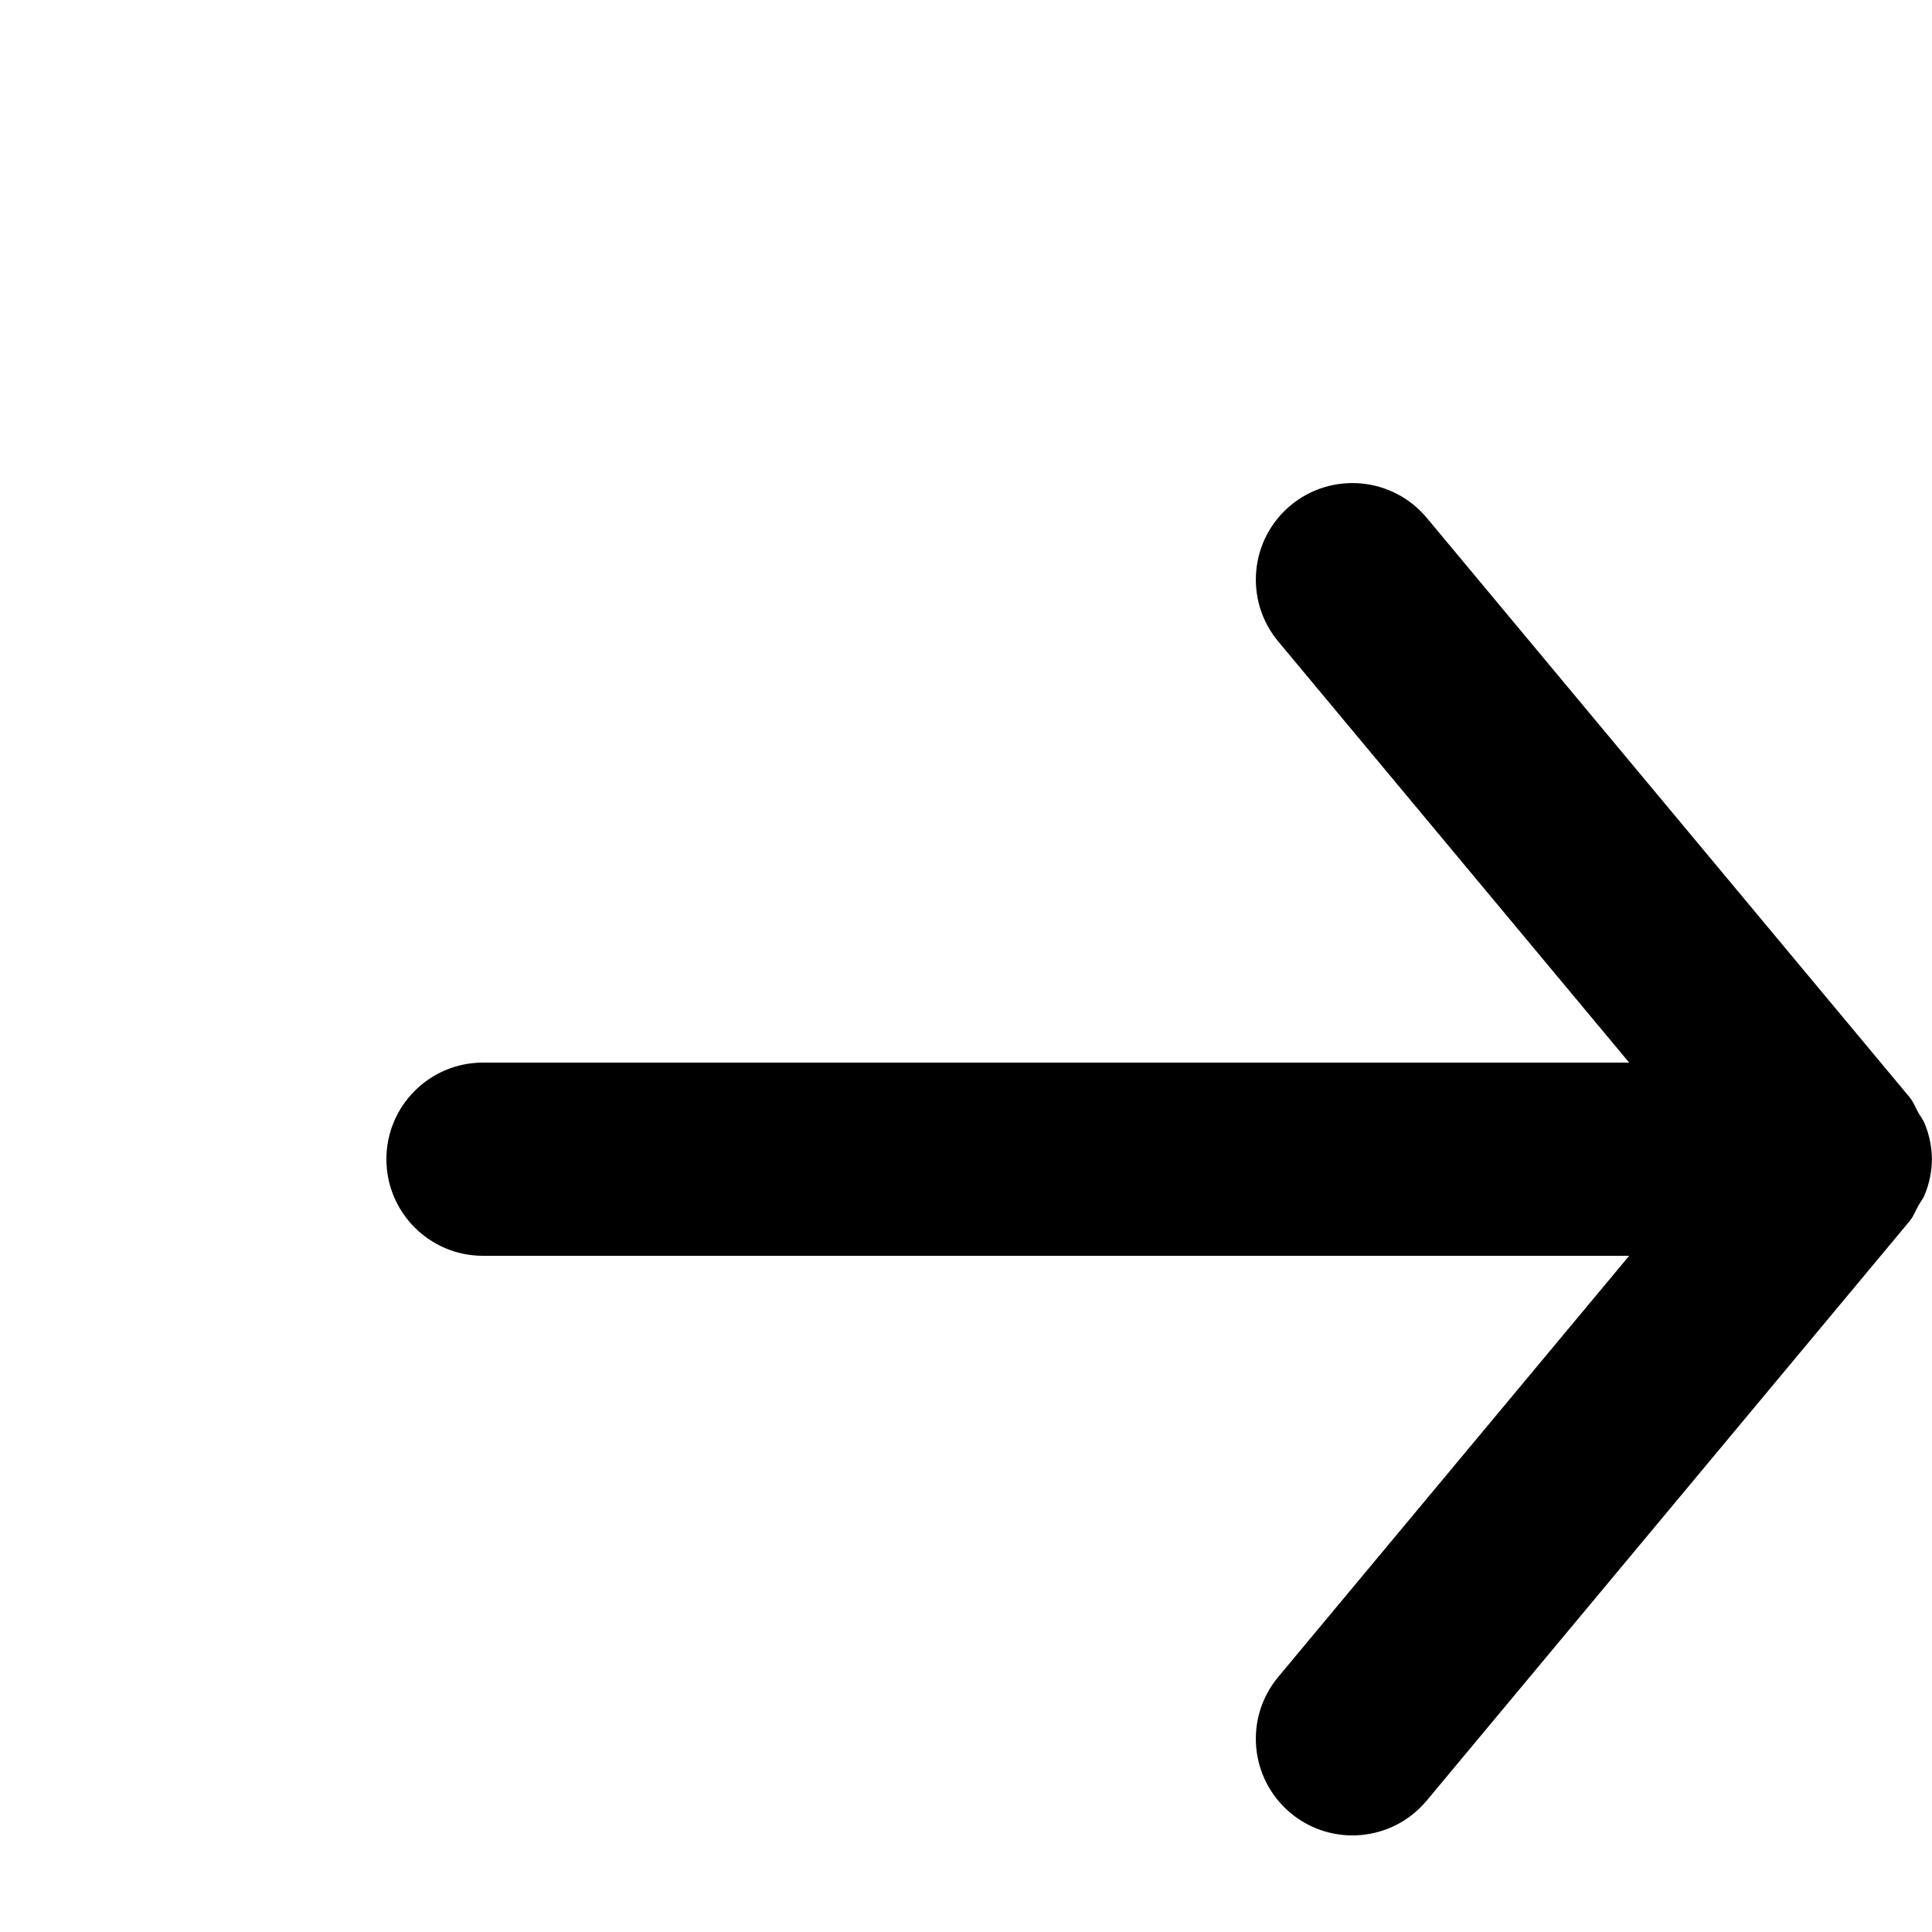
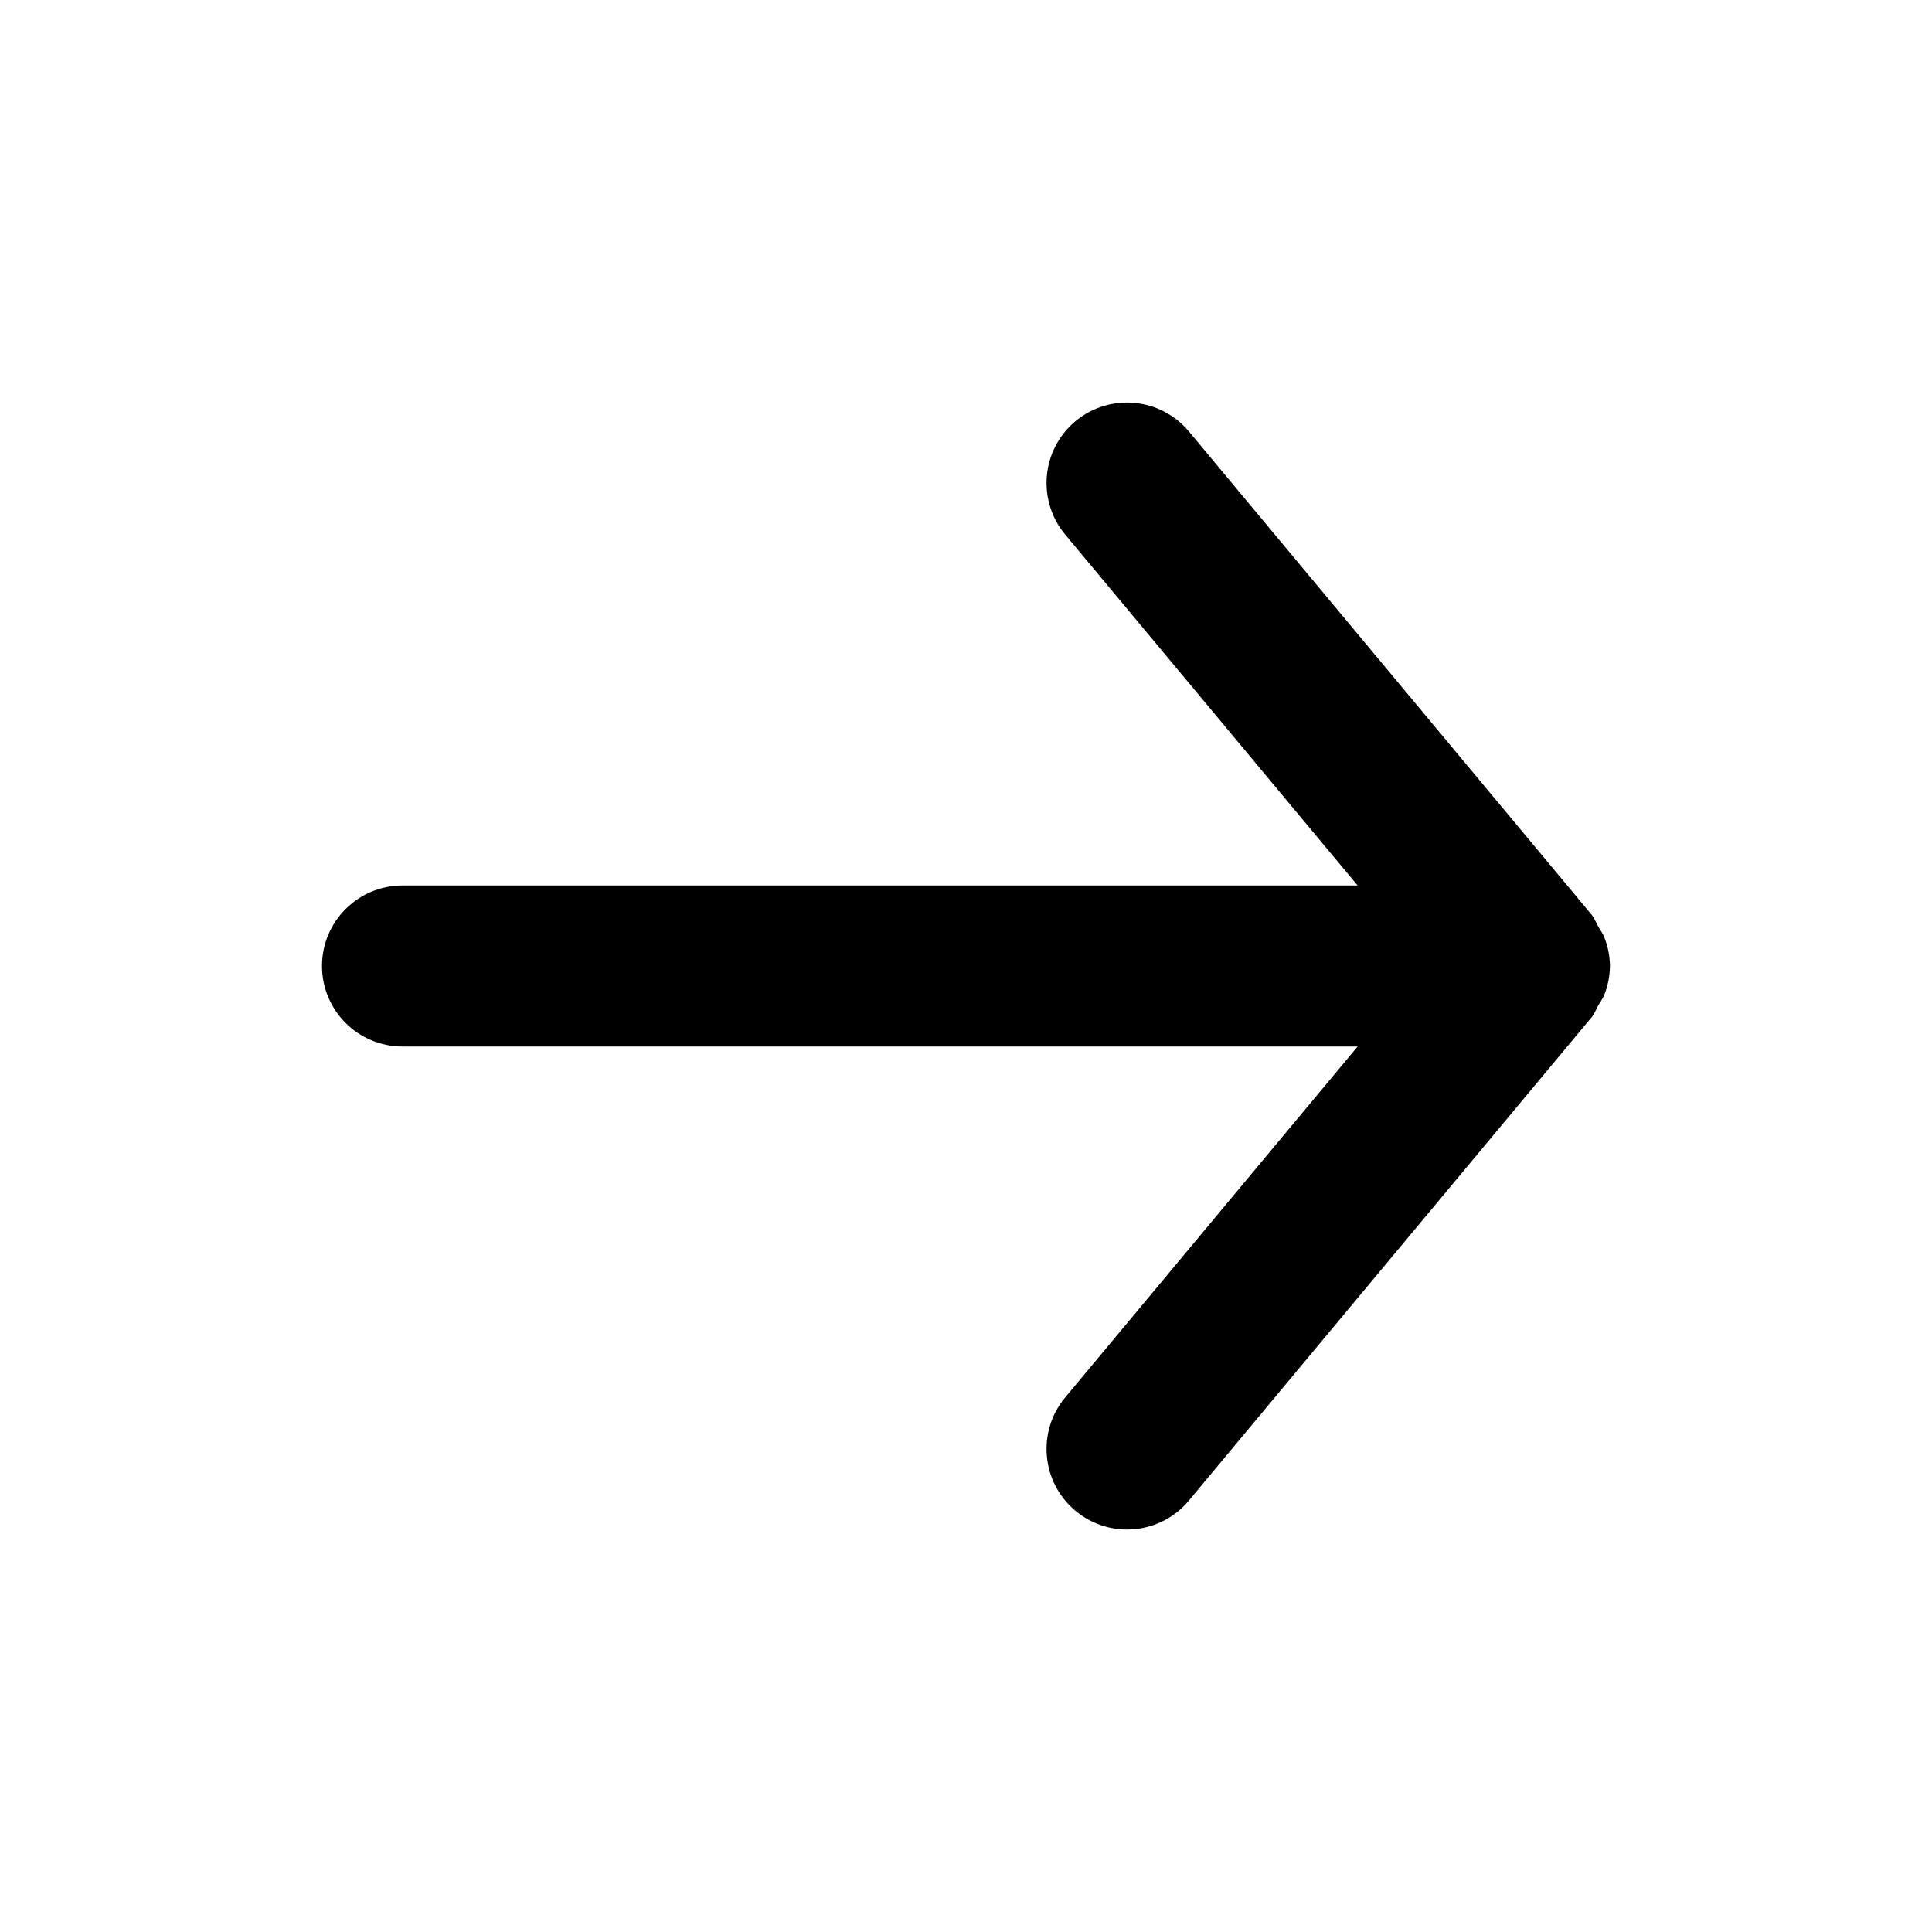
- <svg xmlns="http://www.w3.org/2000/svg" viewBox="0 0 20 20">
+ <svg xmlns="http://www.w3.org/2000/svg" viewBox="0 0 24 24">
  <path fill="currentColor" d="M5 13h11.865l-3.633 4.36a1 1 0 1 0 1.537 1.28l5-6c.039-.047.058-.102.087-.154.024-.042.053-.078.071-.124a.985.985 0 0 0 .072-.358L20 12l-.001-.004a.985.985 0 0 0-.072-.358c-.018-.046-.047-.082-.071-.124-.029-.052-.048-.107-.087-.154l-5-6a1.002 1.002 0 0 0-1.409-.128 1 1 0 0 0-.128 1.408L16.865 11H5a1 1 0 0 0 0 2Z" />
</svg>
